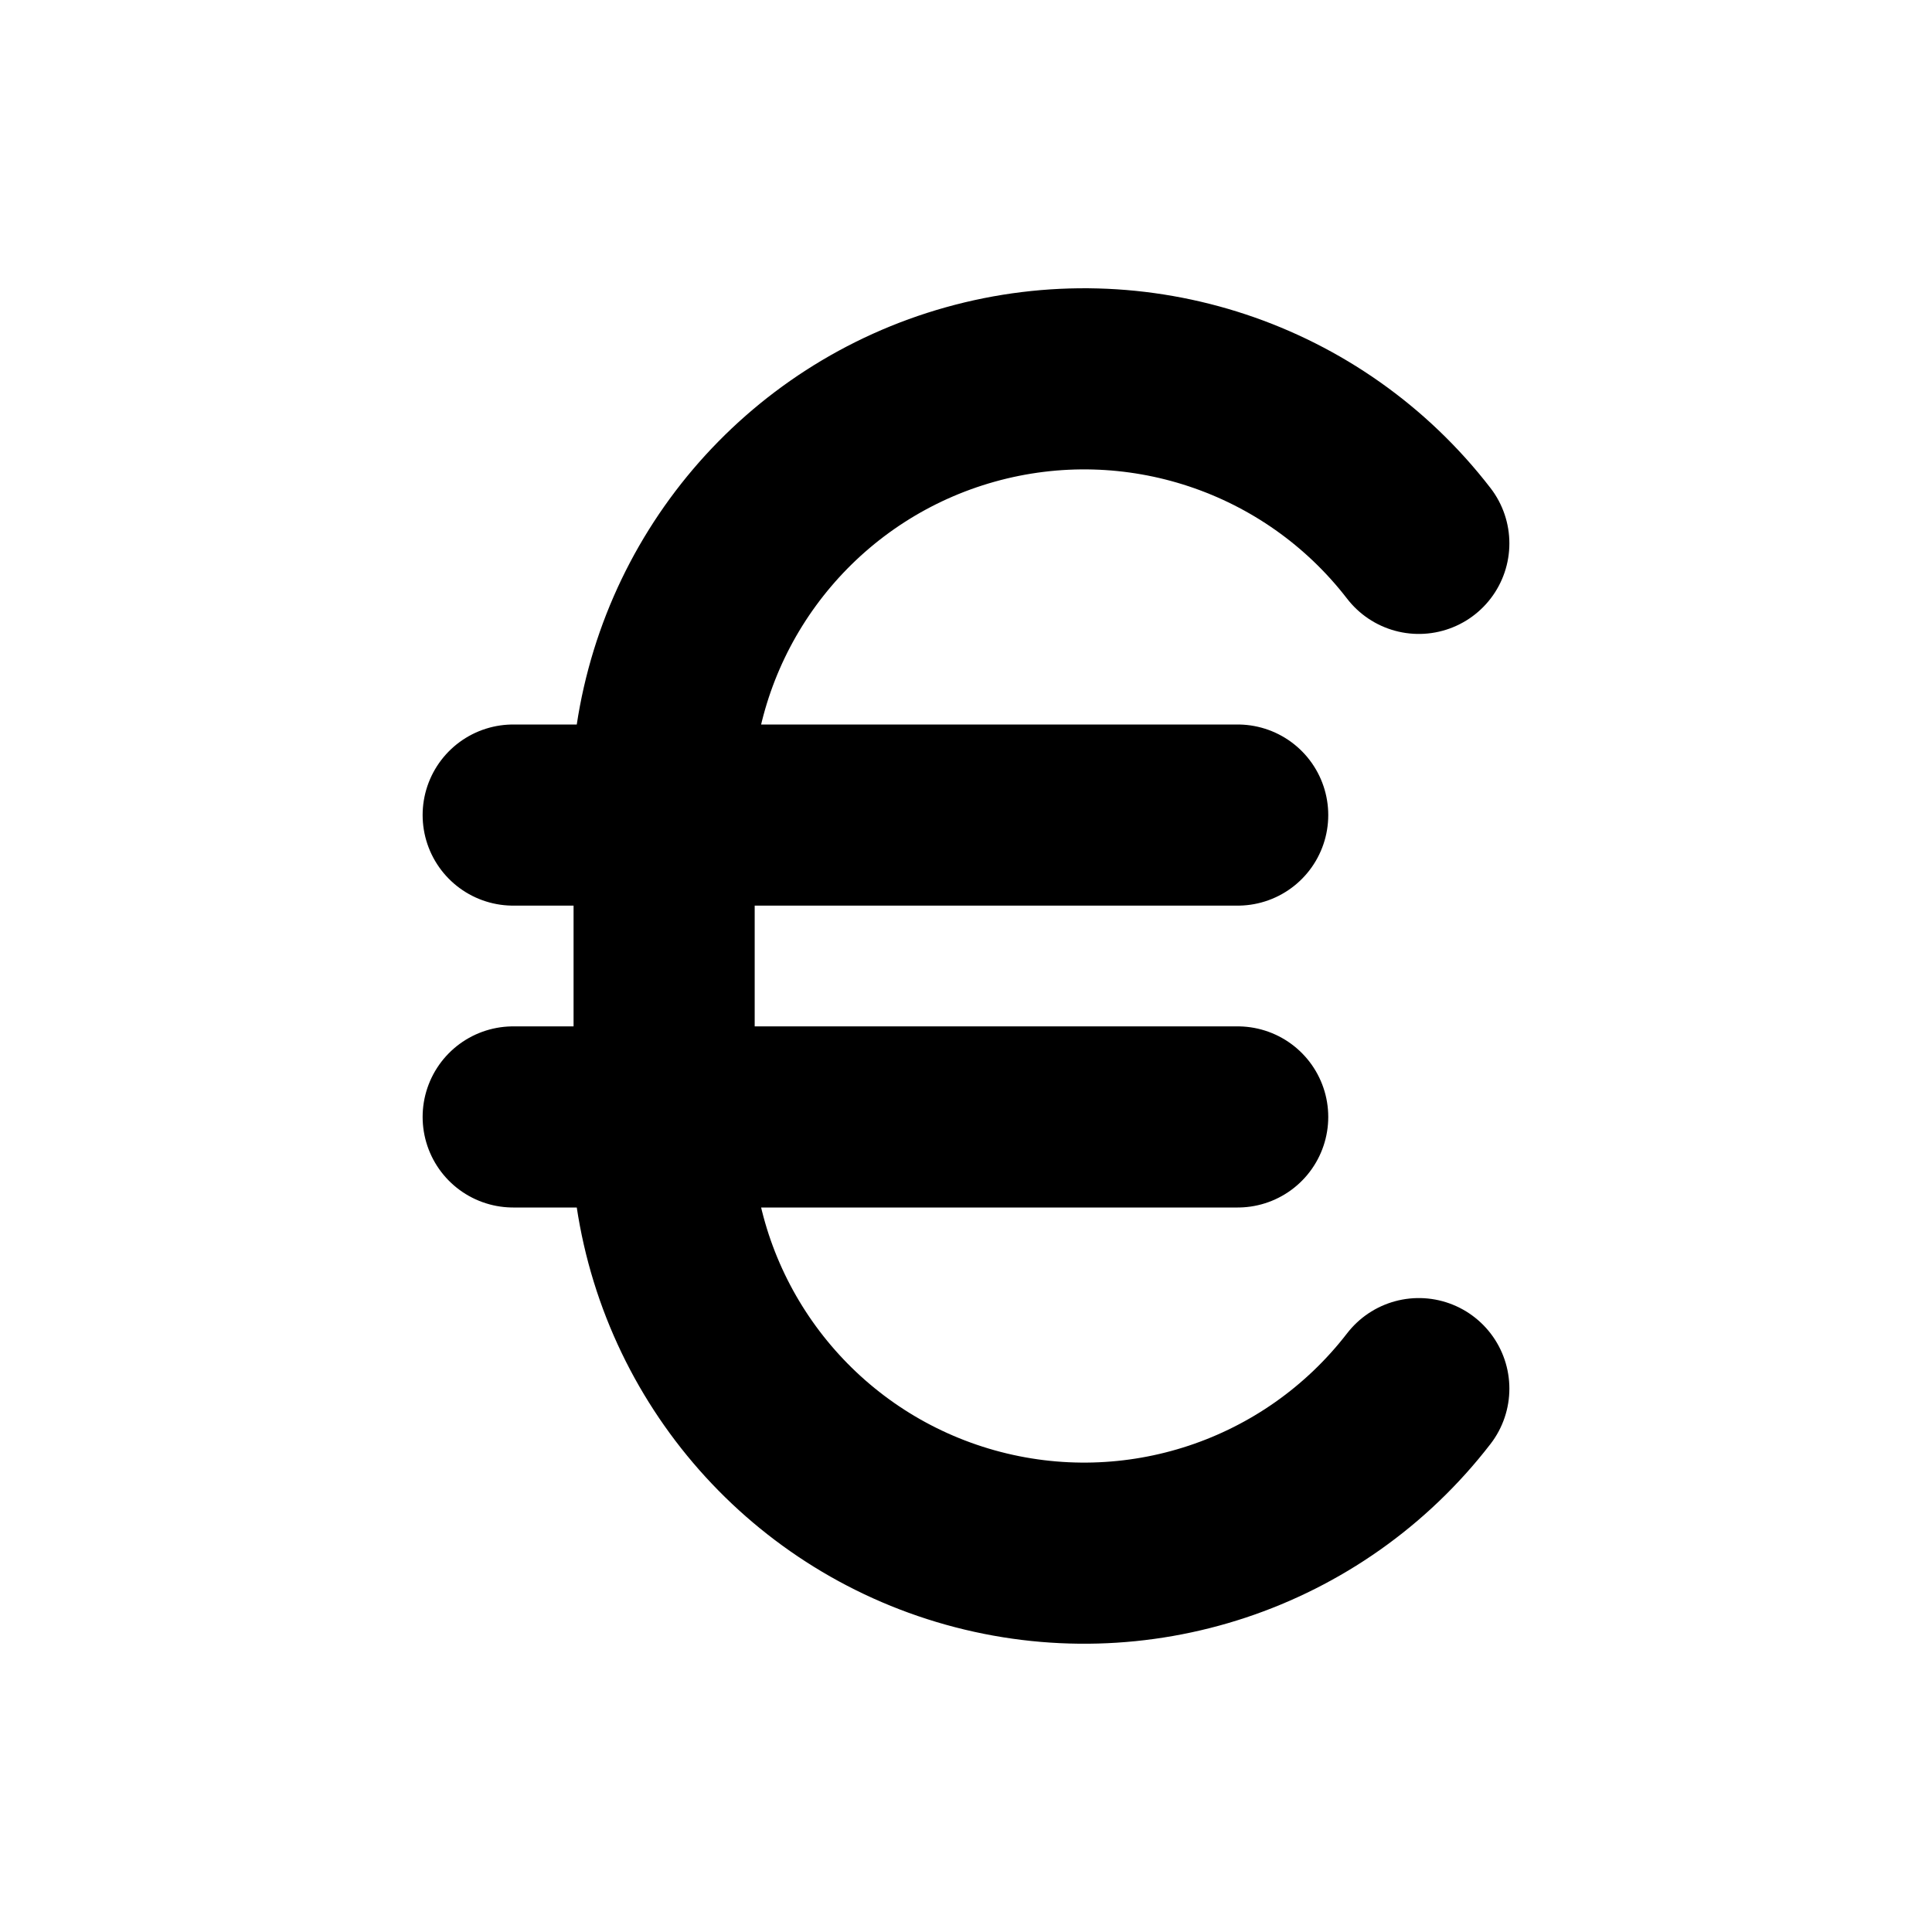
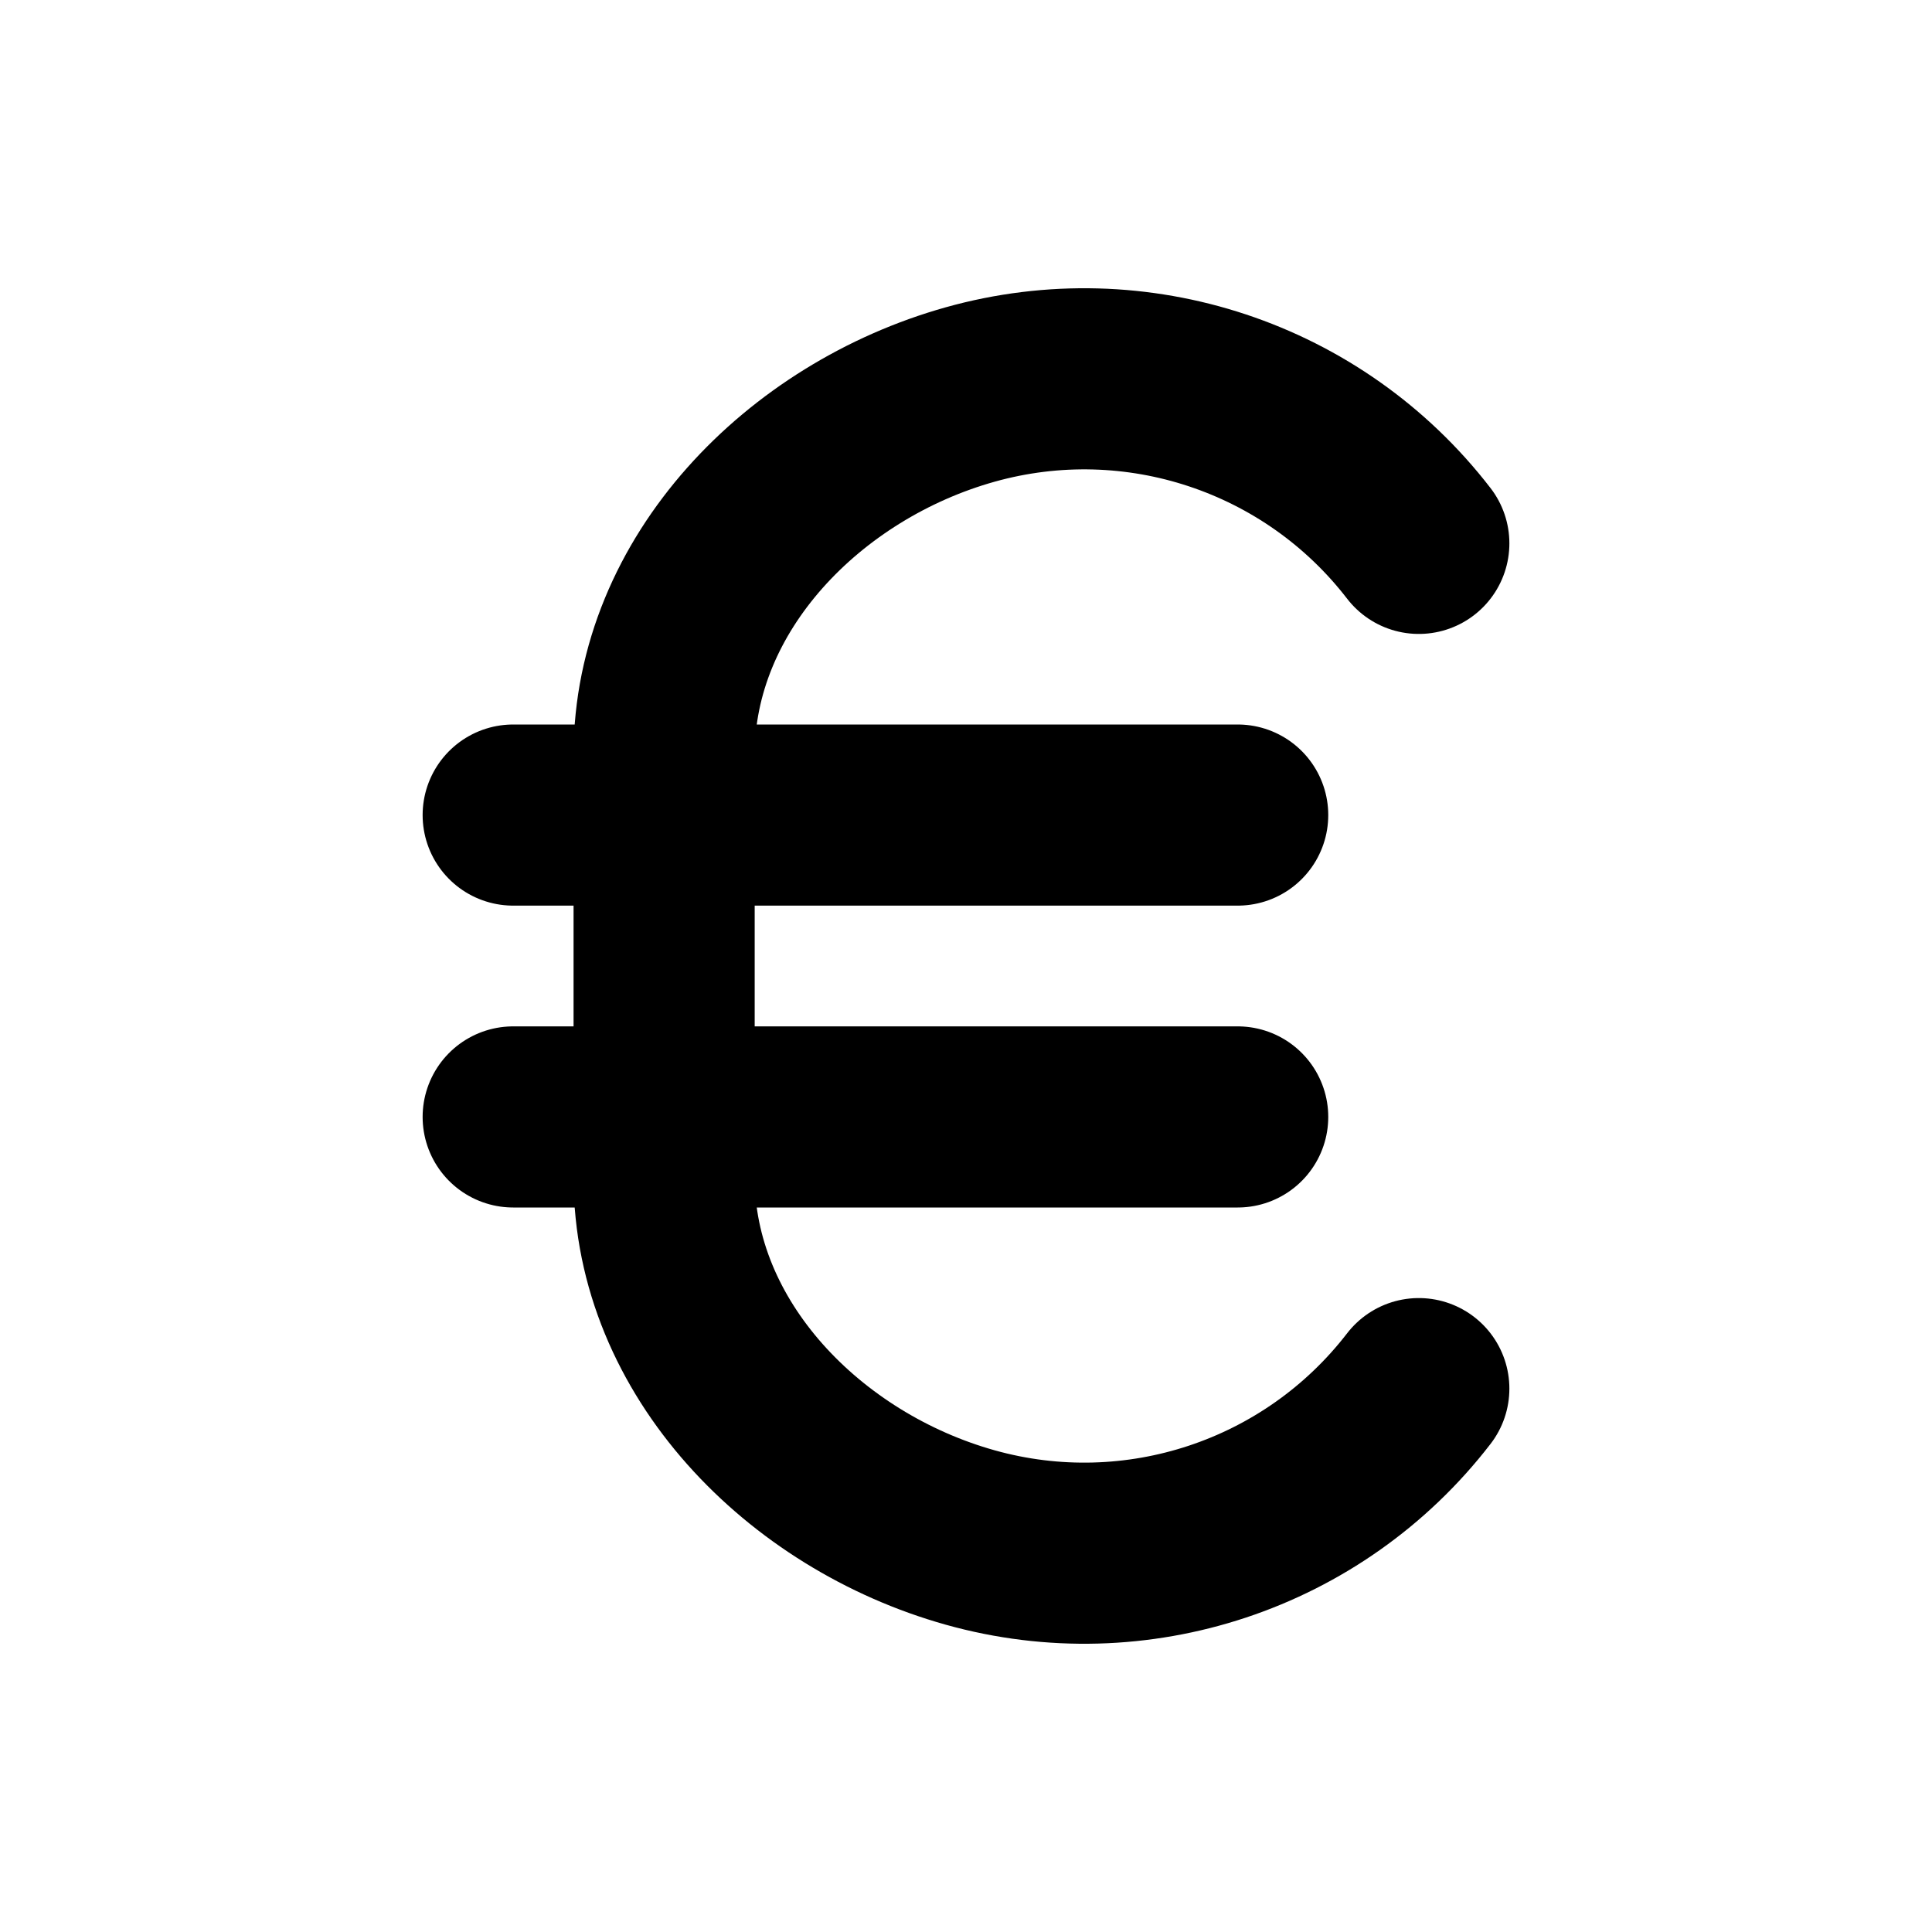
<svg xmlns="http://www.w3.org/2000/svg" width="16" height="16" viewBox="0 0 16 16" fill="none" stroke="currentColor" stroke-width="1.5" stroke-linecap="round" stroke-linejoin="round" aria-hidden="true" focusable="false">
-   <path d="M11.75 4.5A3.5 3.5 0 0 0 5.5 6.25V9.75A3.5 3.5 0 0 0 11.75 11.5M4.25 6.75H10.25M4.25 9.25H10.25" />
+   <path d="M11.75 4.5C10.879 3.37 9.409 2.882 8.035 3.267 6.661 3.652 5.5 4.832 5.5 6.25V9.75C5.5 11.168 6.661 12.348 8.035 12.733 9.409 13.118 10.879 12.63 11.75 11.5M4.25 6.75H10.25M4.25 9.25H10.25" />
</svg>
